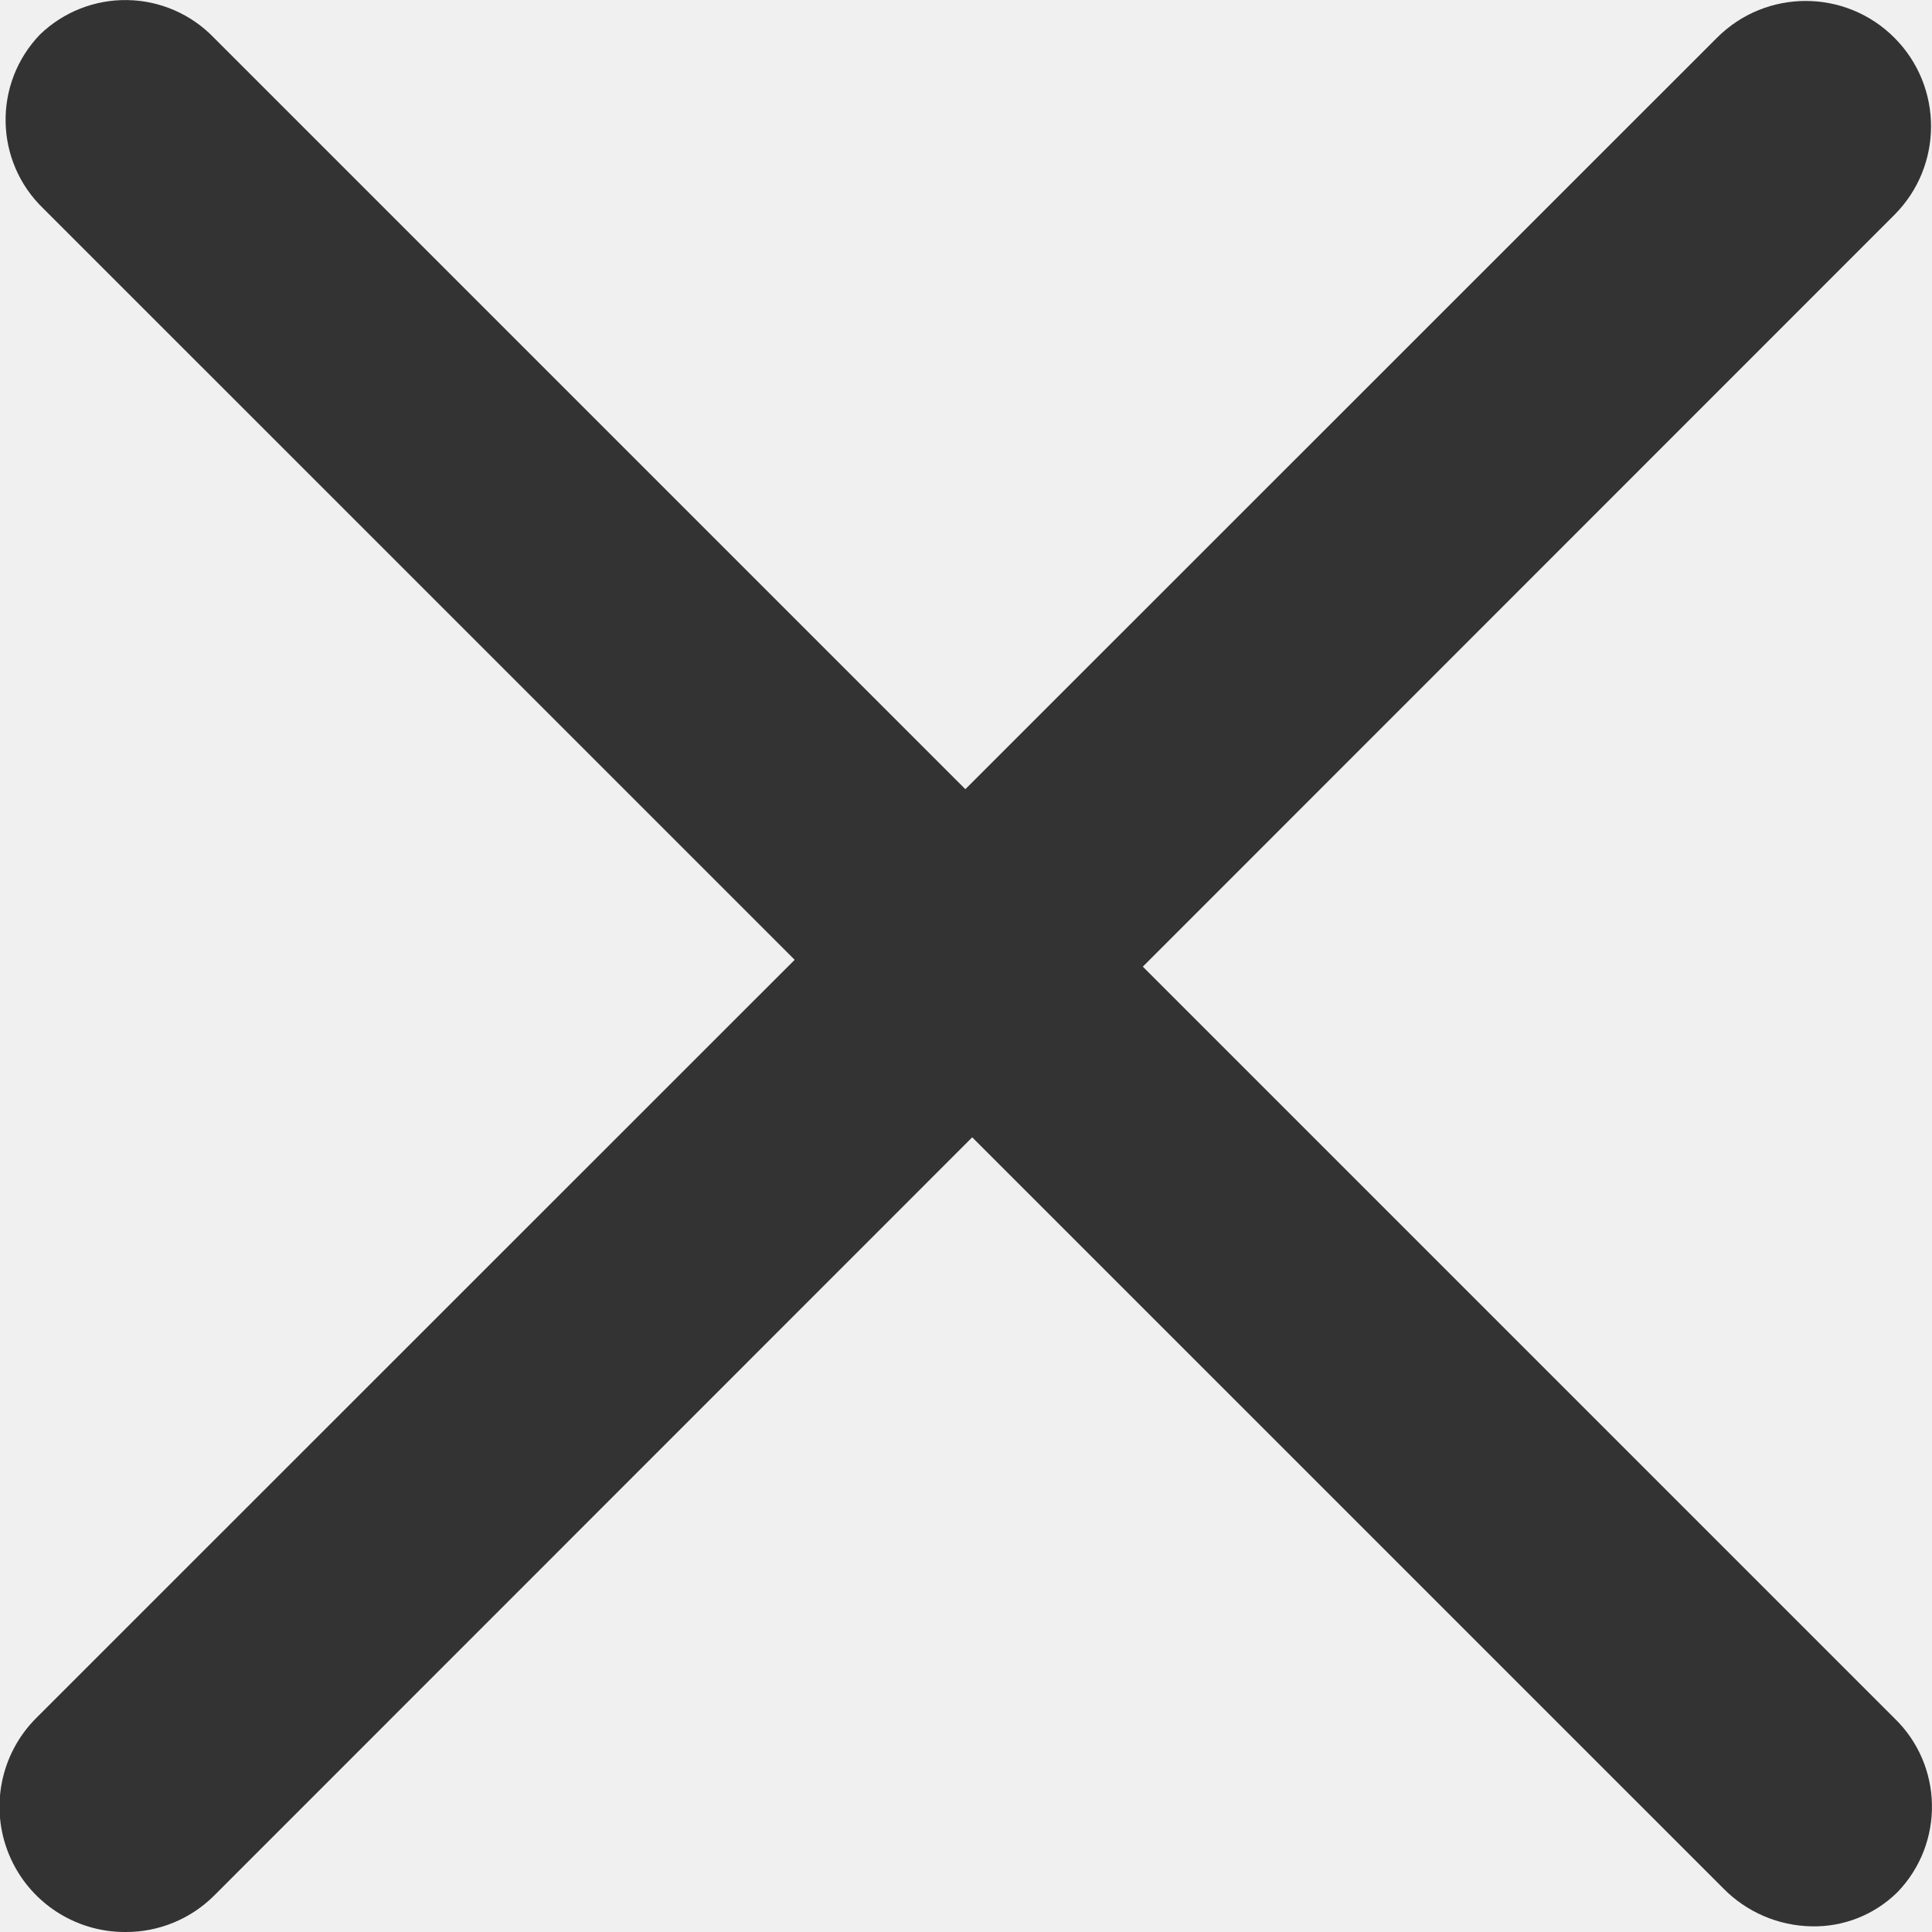
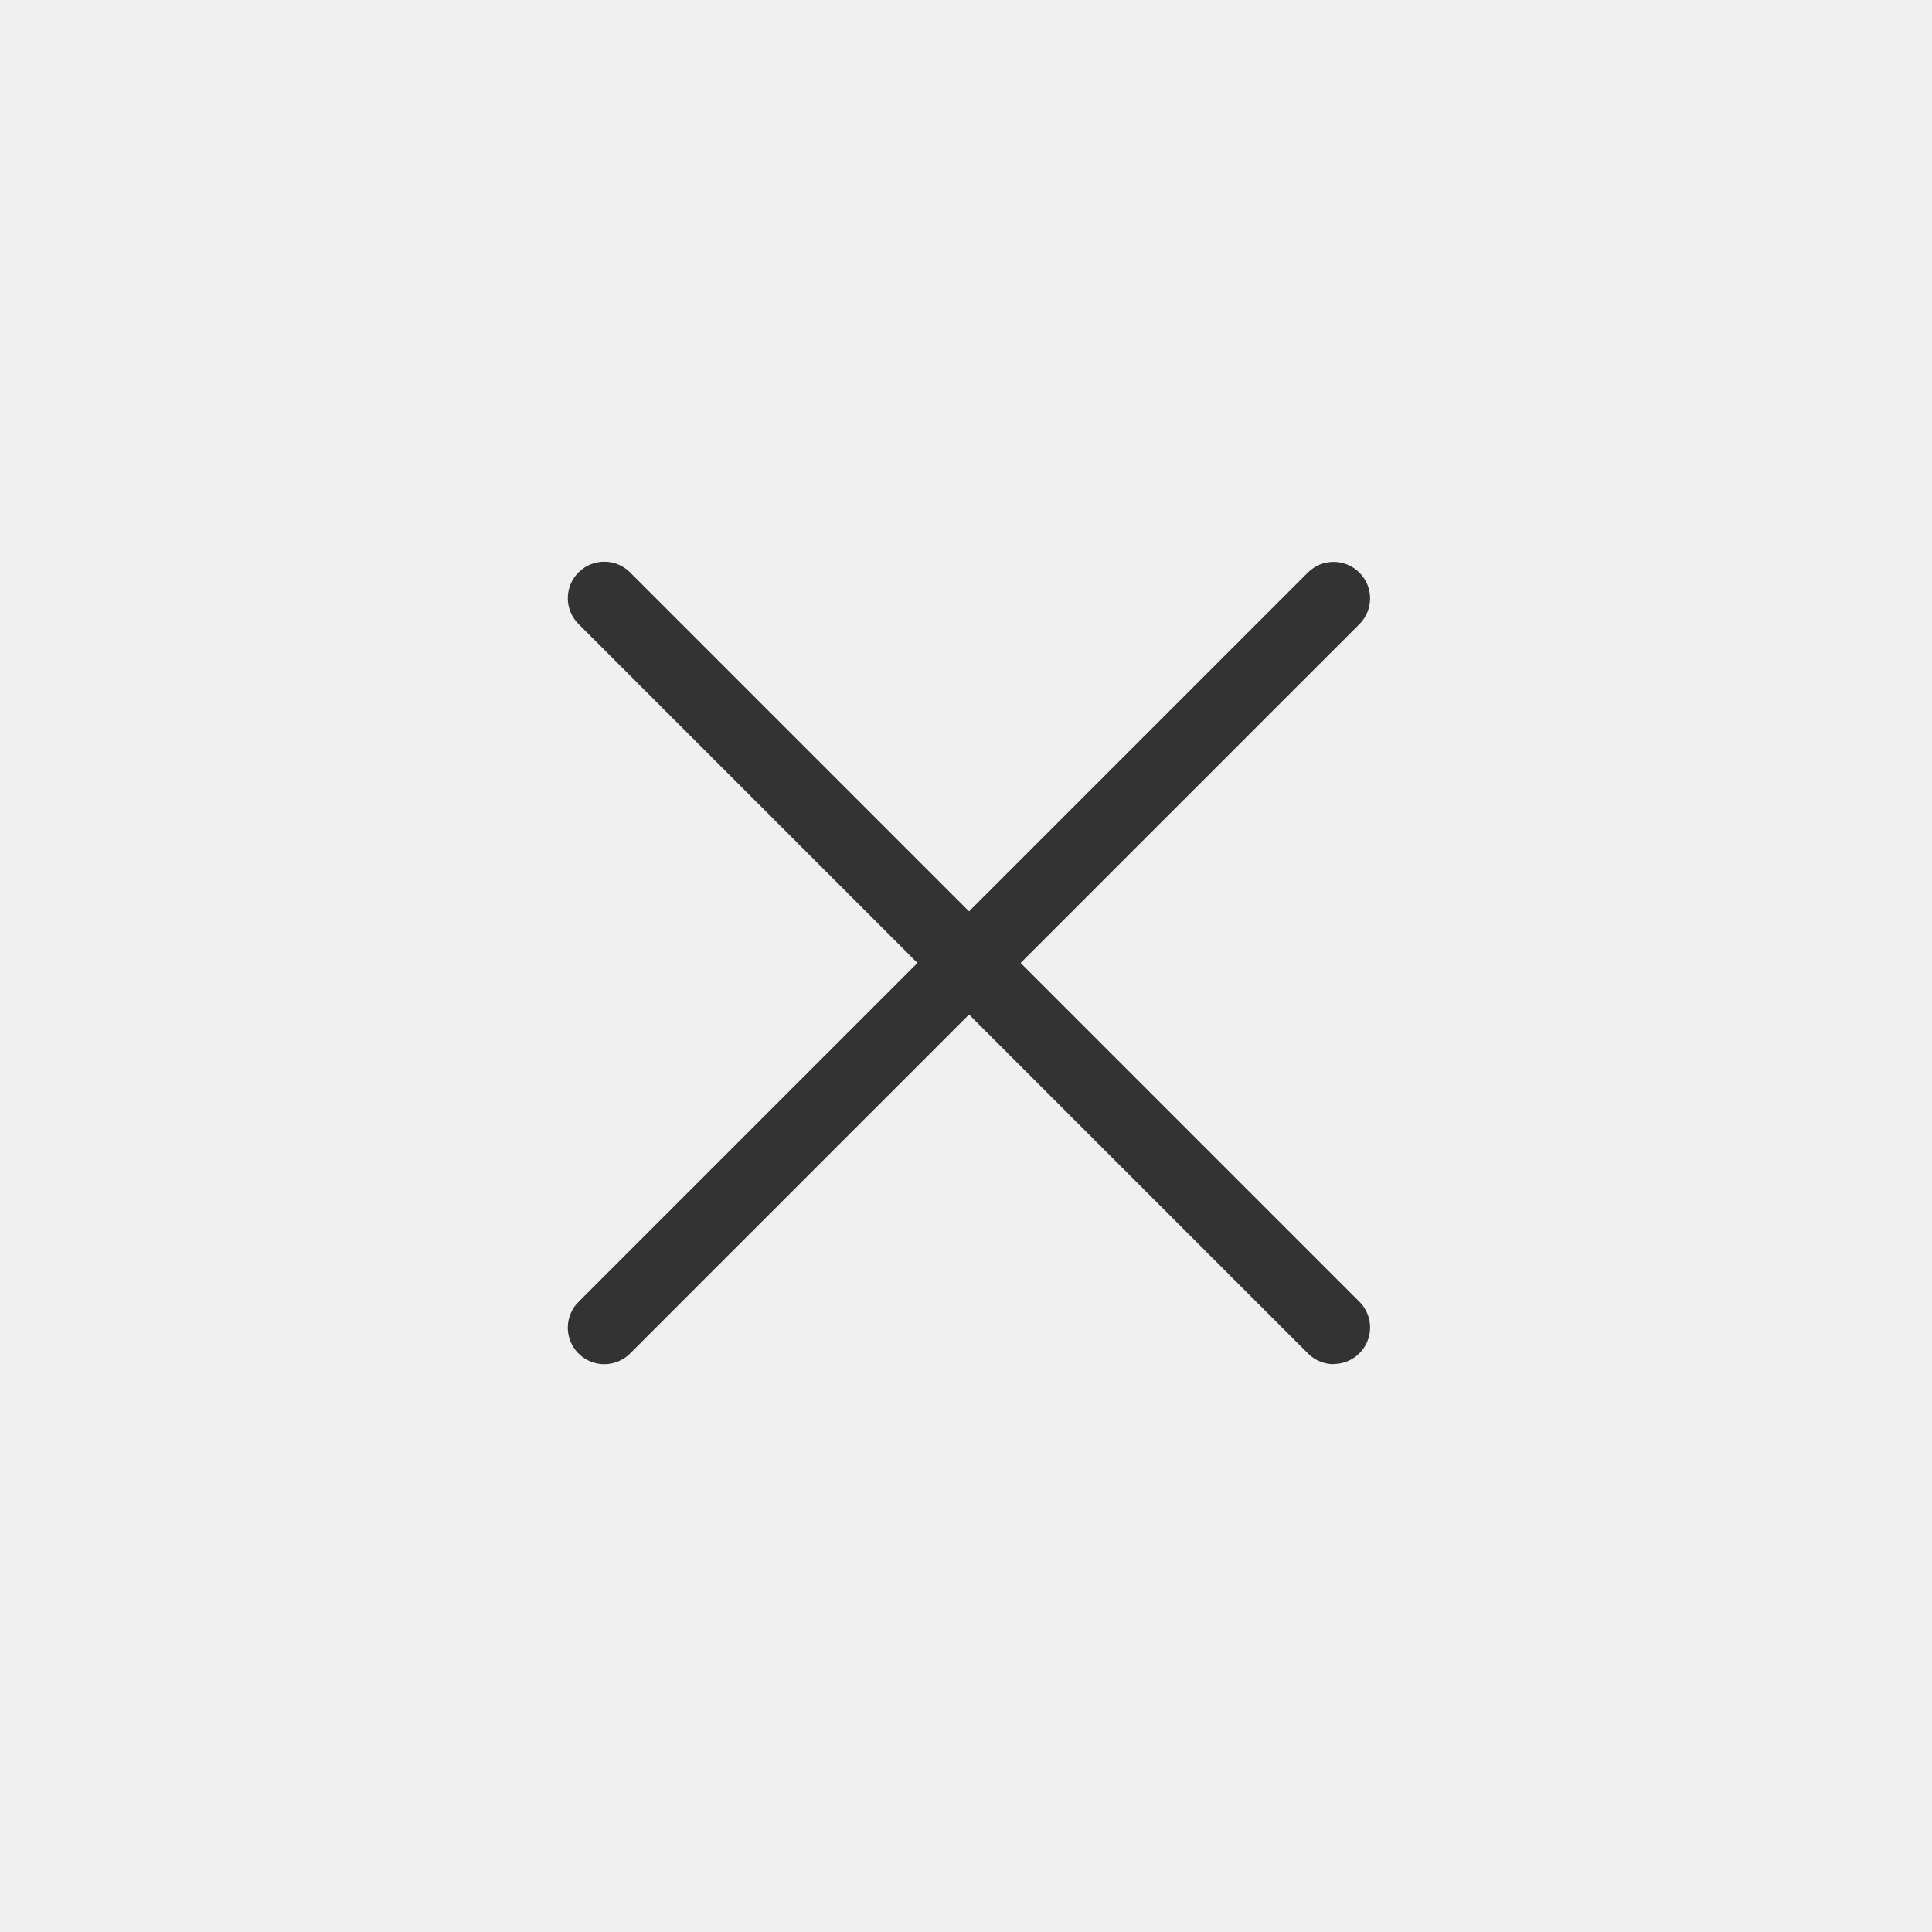
- <svg xmlns="http://www.w3.org/2000/svg" id="close_ic" width="16" height="16" viewBox="0 0 16 16">
-   <defs>
-     <clipPath id="clip-path">
-       <rect id="사각형_911" data-name="사각형 911" width="16" height="16" fill="none" />
-     </clipPath>
-   </defs>
-   <g id="그룹_2347" data-name="그룹 2347" clip-path="url(#clip-path)">
-     <path id="패스_4236" data-name="패스 4236" d="M15,15.953a1.05,1.05,0,0,1-.726-.312L.358,1.726A1.019,1.019,0,0,1,.331.286,1.018,1.018,0,0,1,1.772.313L15.687,14.228a1.019,1.019,0,0,1,.028,1.441.979.979,0,0,1-.715.284" fill="#333" />
-     <path id="패스_4237" data-name="패스 4237" d="M1.038,16A1.038,1.038,0,0,1,.3,14.228L14.22.312A1.038,1.038,0,1,1,15.688,1.78L1.772,15.7a1.033,1.033,0,0,1-.734.3" fill="#333" />
+ <svg xmlns="http://www.w3.org/2000/svg" width="40" height="40" viewBox="0 0 40 40">
+   <g id="Close_ic" transform="translate(108.126 11)">
+     <rect id="사각형_983" data-name="사각형 983" width="40" height="40" transform="translate(-108.126 -11)" fill="#fff" opacity="0" />
+     <g id="그룹_10275" data-name="그룹 10275" transform="translate(-96.37 0.63)">
+       <path id="패스_4240" data-name="패스 4240" d="M15.859,16.614a.755.755,0,0,1-.534-.221L.221,1.289A.755.755,0,0,1,1.289.221l15.1,15.1a.755.755,0,0,1-.534,1.289" transform="translate(0 0)" fill="#333" />
+       <path id="패스_4241" data-name="패스 4241" d="M.755,16.614a.755.755,0,0,1-.534-1.289l15.1-15.1a.755.755,0,0,1,1.068,1.068l-15.1,15.1a.755.755,0,0,1-.534.221" transform="translate(0 0)" fill="#333" />
+     </g>
  </g>
</svg>
